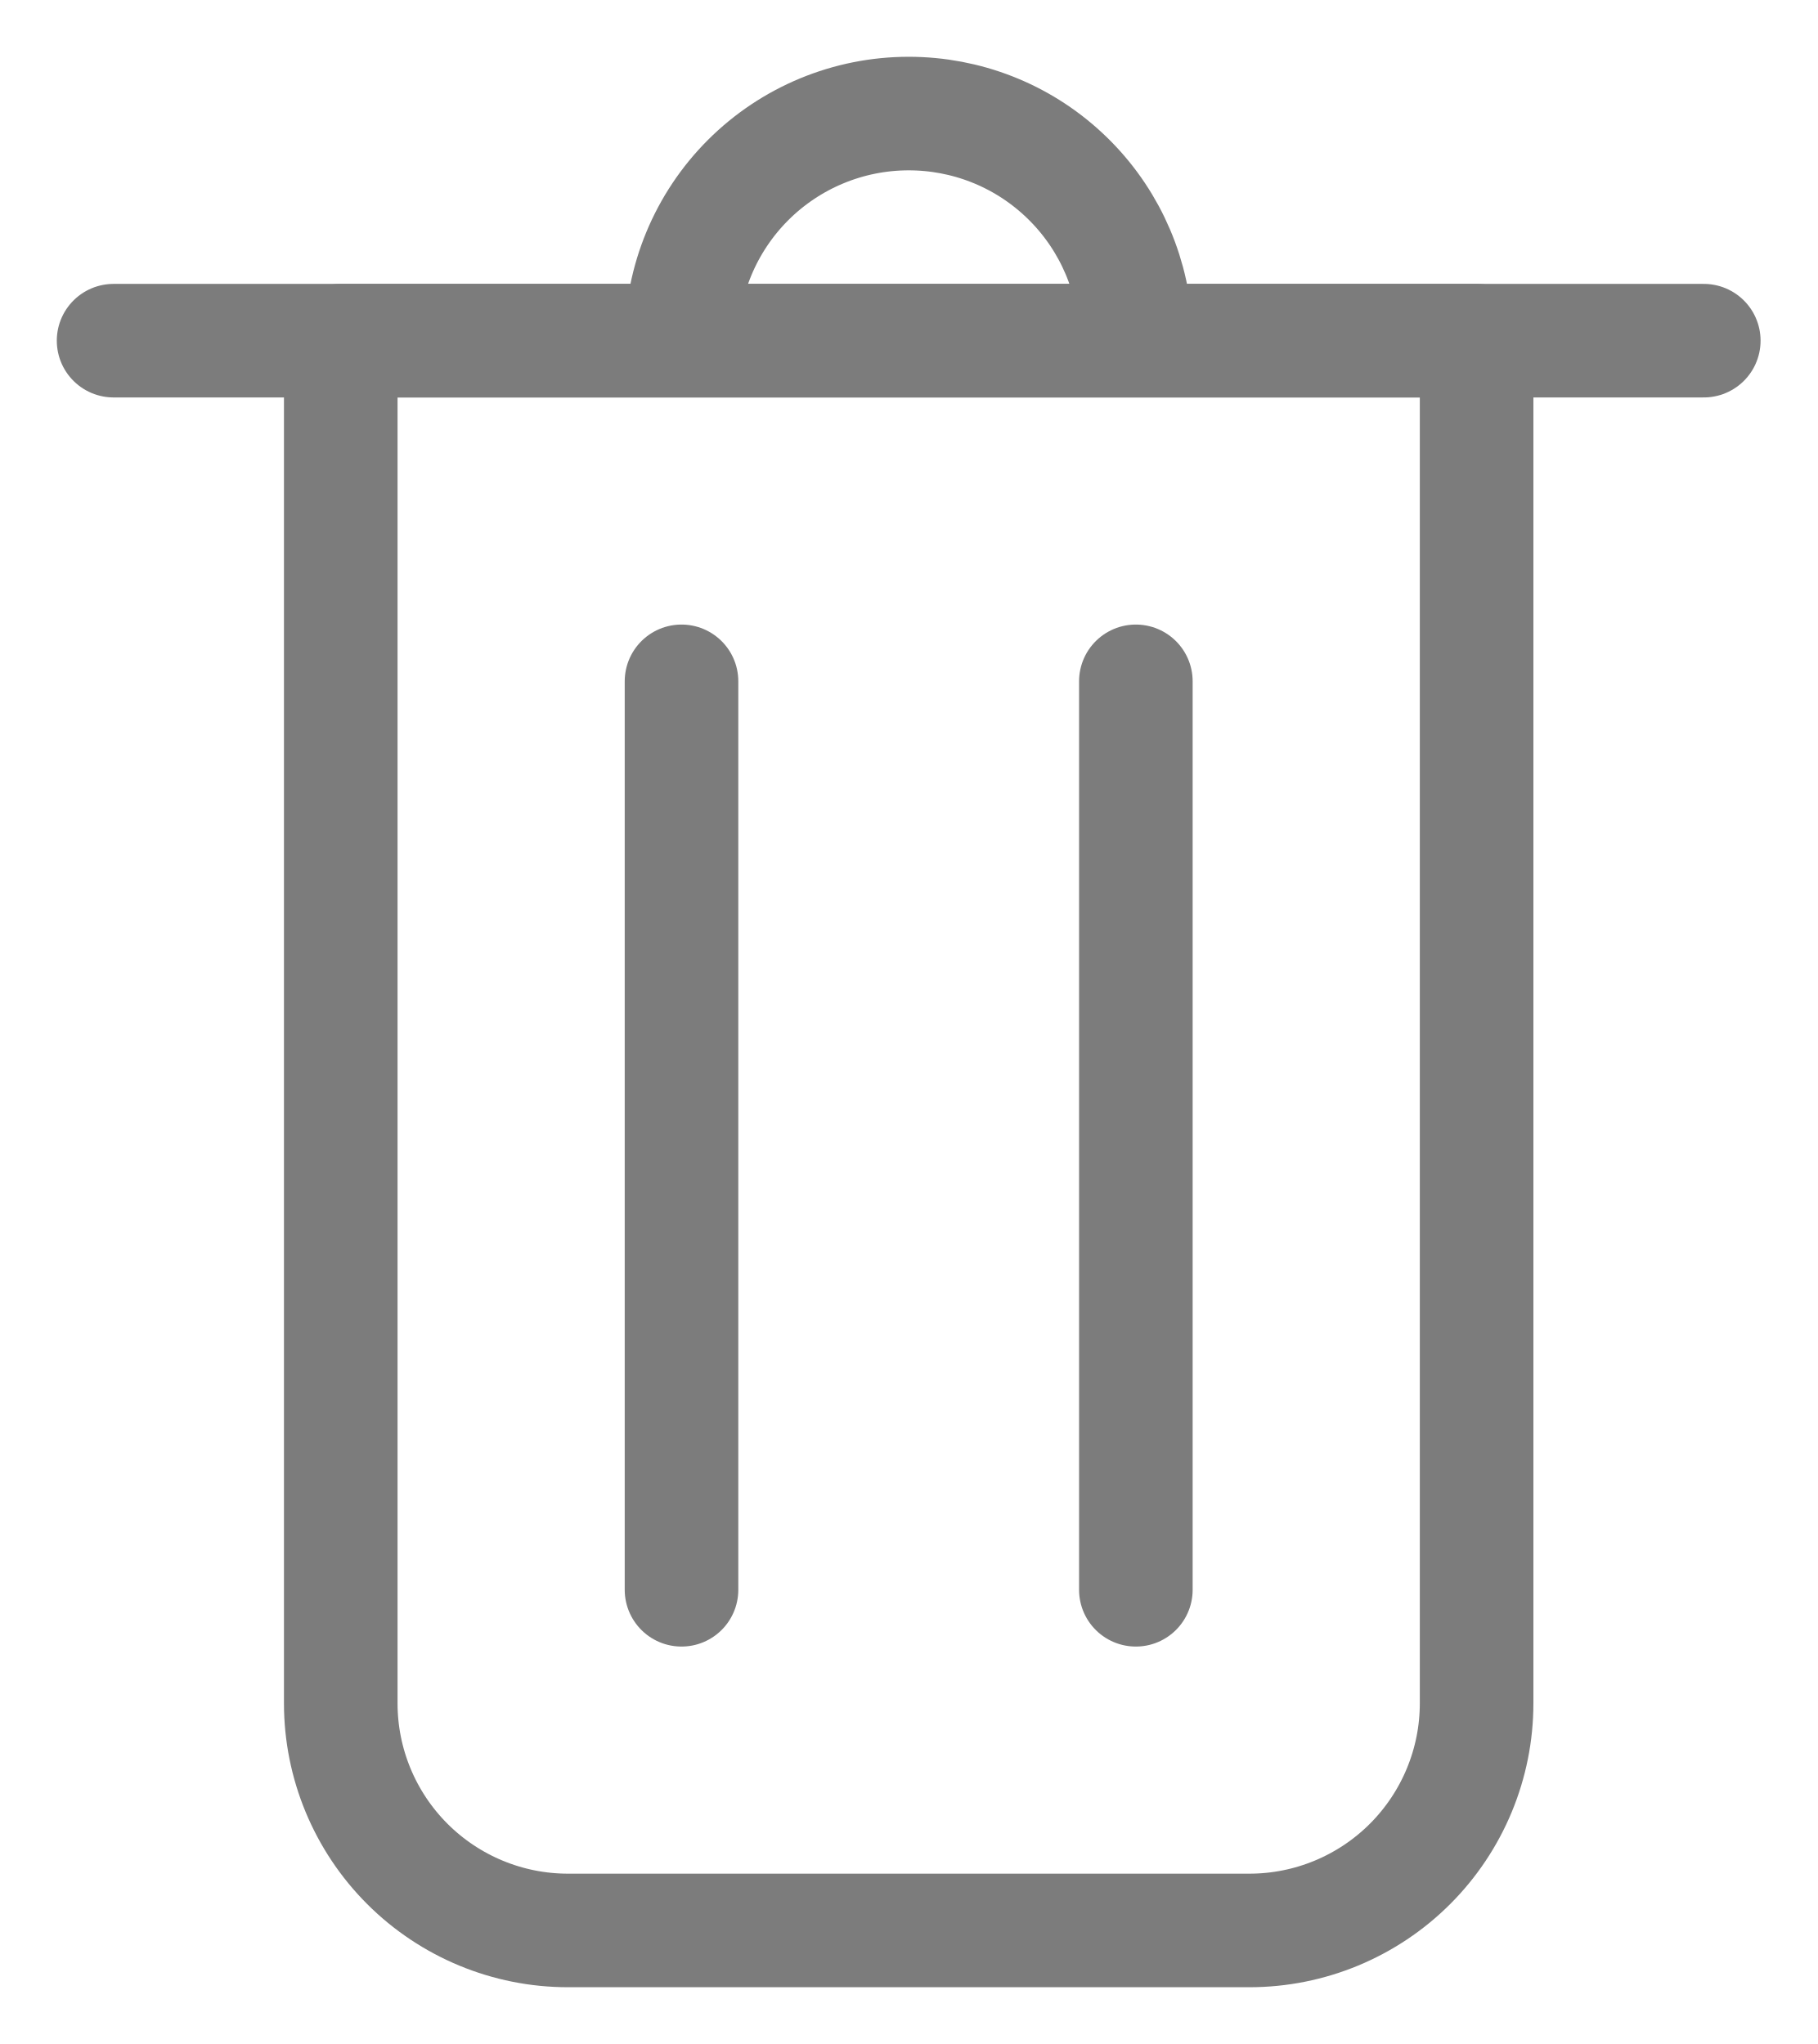
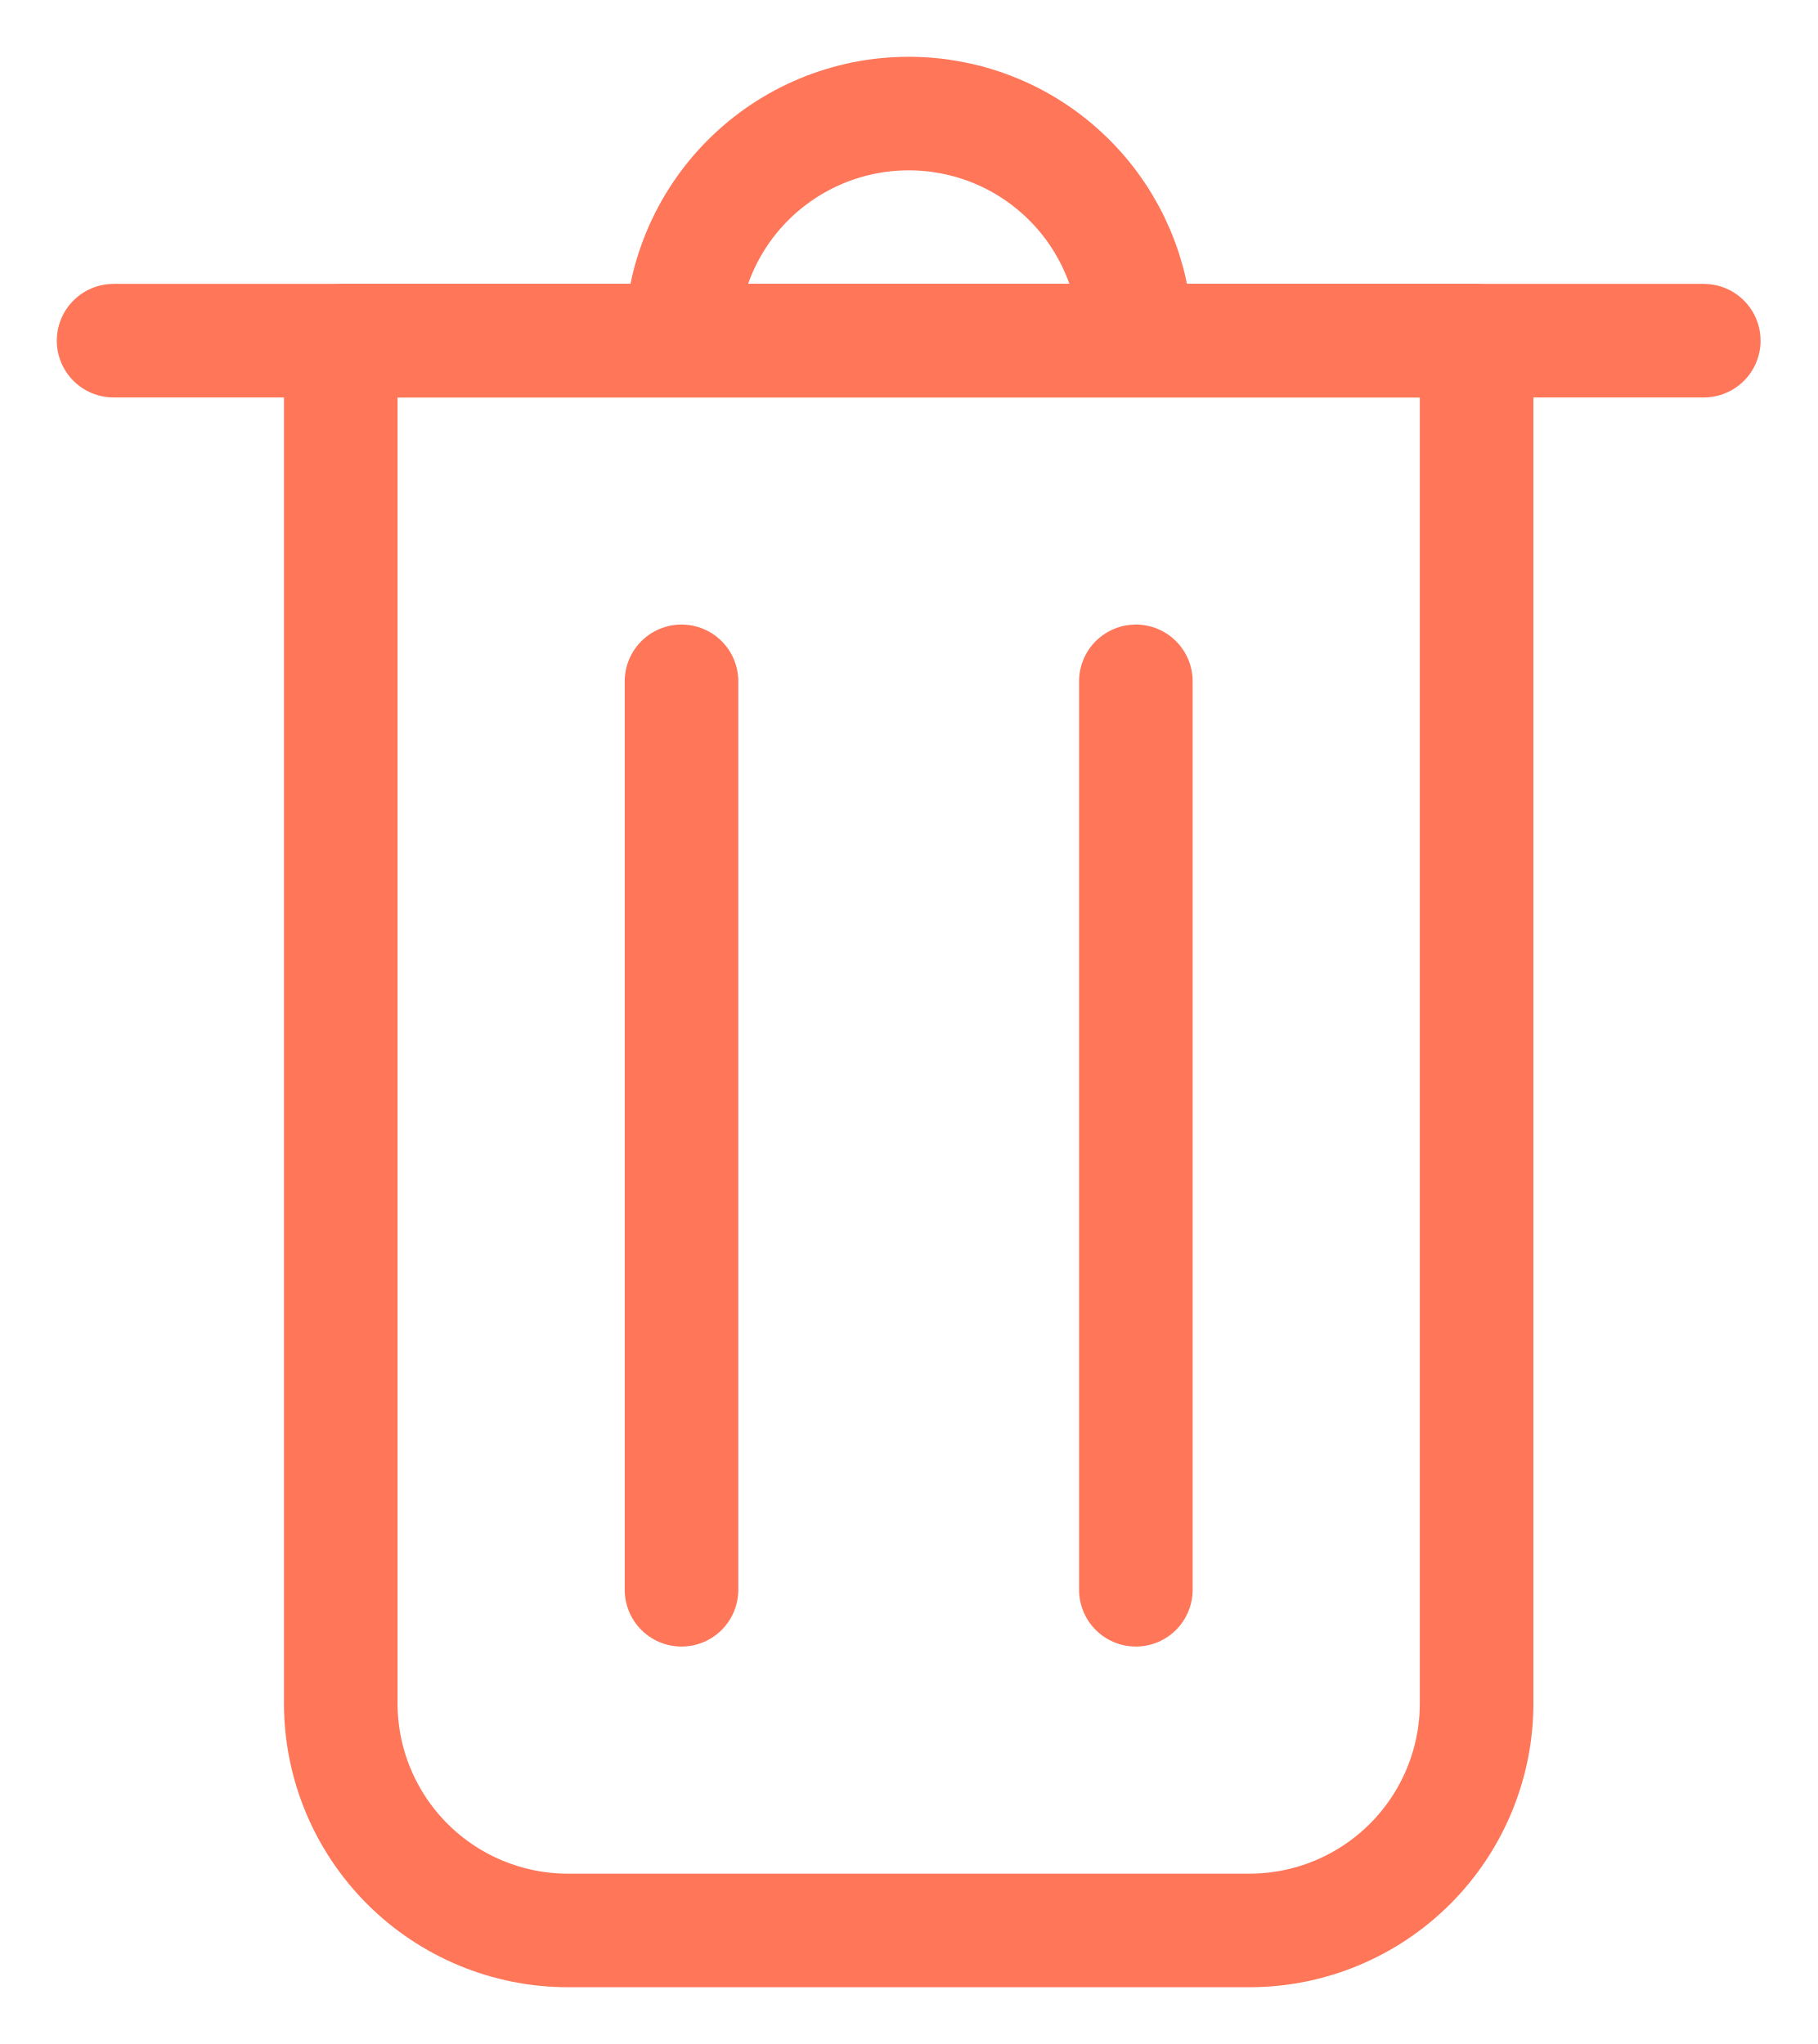
<svg xmlns="http://www.w3.org/2000/svg" width="16" height="18" viewBox="0 0 16 18" fill="none">
-   <path fill-rule="evenodd" clip-rule="evenodd" d="M3 3H13V15C13 15.53 12.789 16.039 12.414 16.414C12.039 16.789 11.53 17 11 17H5C4.47 17 3.961 16.789 3.586 16.414C3.211 16.039 3 15.53 3 15V3ZM8 1C8.505 1 8.991 1.19 9.361 1.534C9.731 1.877 9.957 2.347 9.995 2.85L10 3H6C6 2.47 6.211 1.961 6.586 1.586C6.961 1.211 7.47 1 8 1V1Z" stroke="#7C7C7C" stroke-linecap="round" stroke-linejoin="round" />
-   <path d="M1 3H15" stroke="#7C7C7C" stroke-linecap="round" stroke-linejoin="round" />
-   <path d="M6 6V14" stroke="#7C7C7C" stroke-linecap="round" stroke-linejoin="round" />
-   <path d="M10 6V14" stroke="#7C7C7C" stroke-linecap="round" stroke-linejoin="round" />
+   <path fill-rule="evenodd" clip-rule="evenodd" d="M3 3H13V15C13 15.53 12.789 16.039 12.414 16.414C12.039 16.789 11.53 17 11 17H5C4.47 17 3.961 16.789 3.586 16.414C3.211 16.039 3 15.53 3 15V3ZM8 1C8.505 1 8.991 1.19 9.361 1.534C9.731 1.877 9.957 2.347 9.995 2.85L10 3H6C6 2.47 6.211 1.961 6.586 1.586C6.961 1.211 7.47 1 8 1V1Z" stroke="#ff7659" stroke-linecap="round" stroke-linejoin="round" />
+   <path d="M1 3H15" stroke="#ff7659" stroke-linecap="round" stroke-linejoin="round" />
+   <path d="M6 6V14" stroke="#ff7659" stroke-linecap="round" stroke-linejoin="round" />
+   <path d="M10 6V14" stroke="#ff7659" stroke-linecap="round" stroke-linejoin="round" />
</svg>
